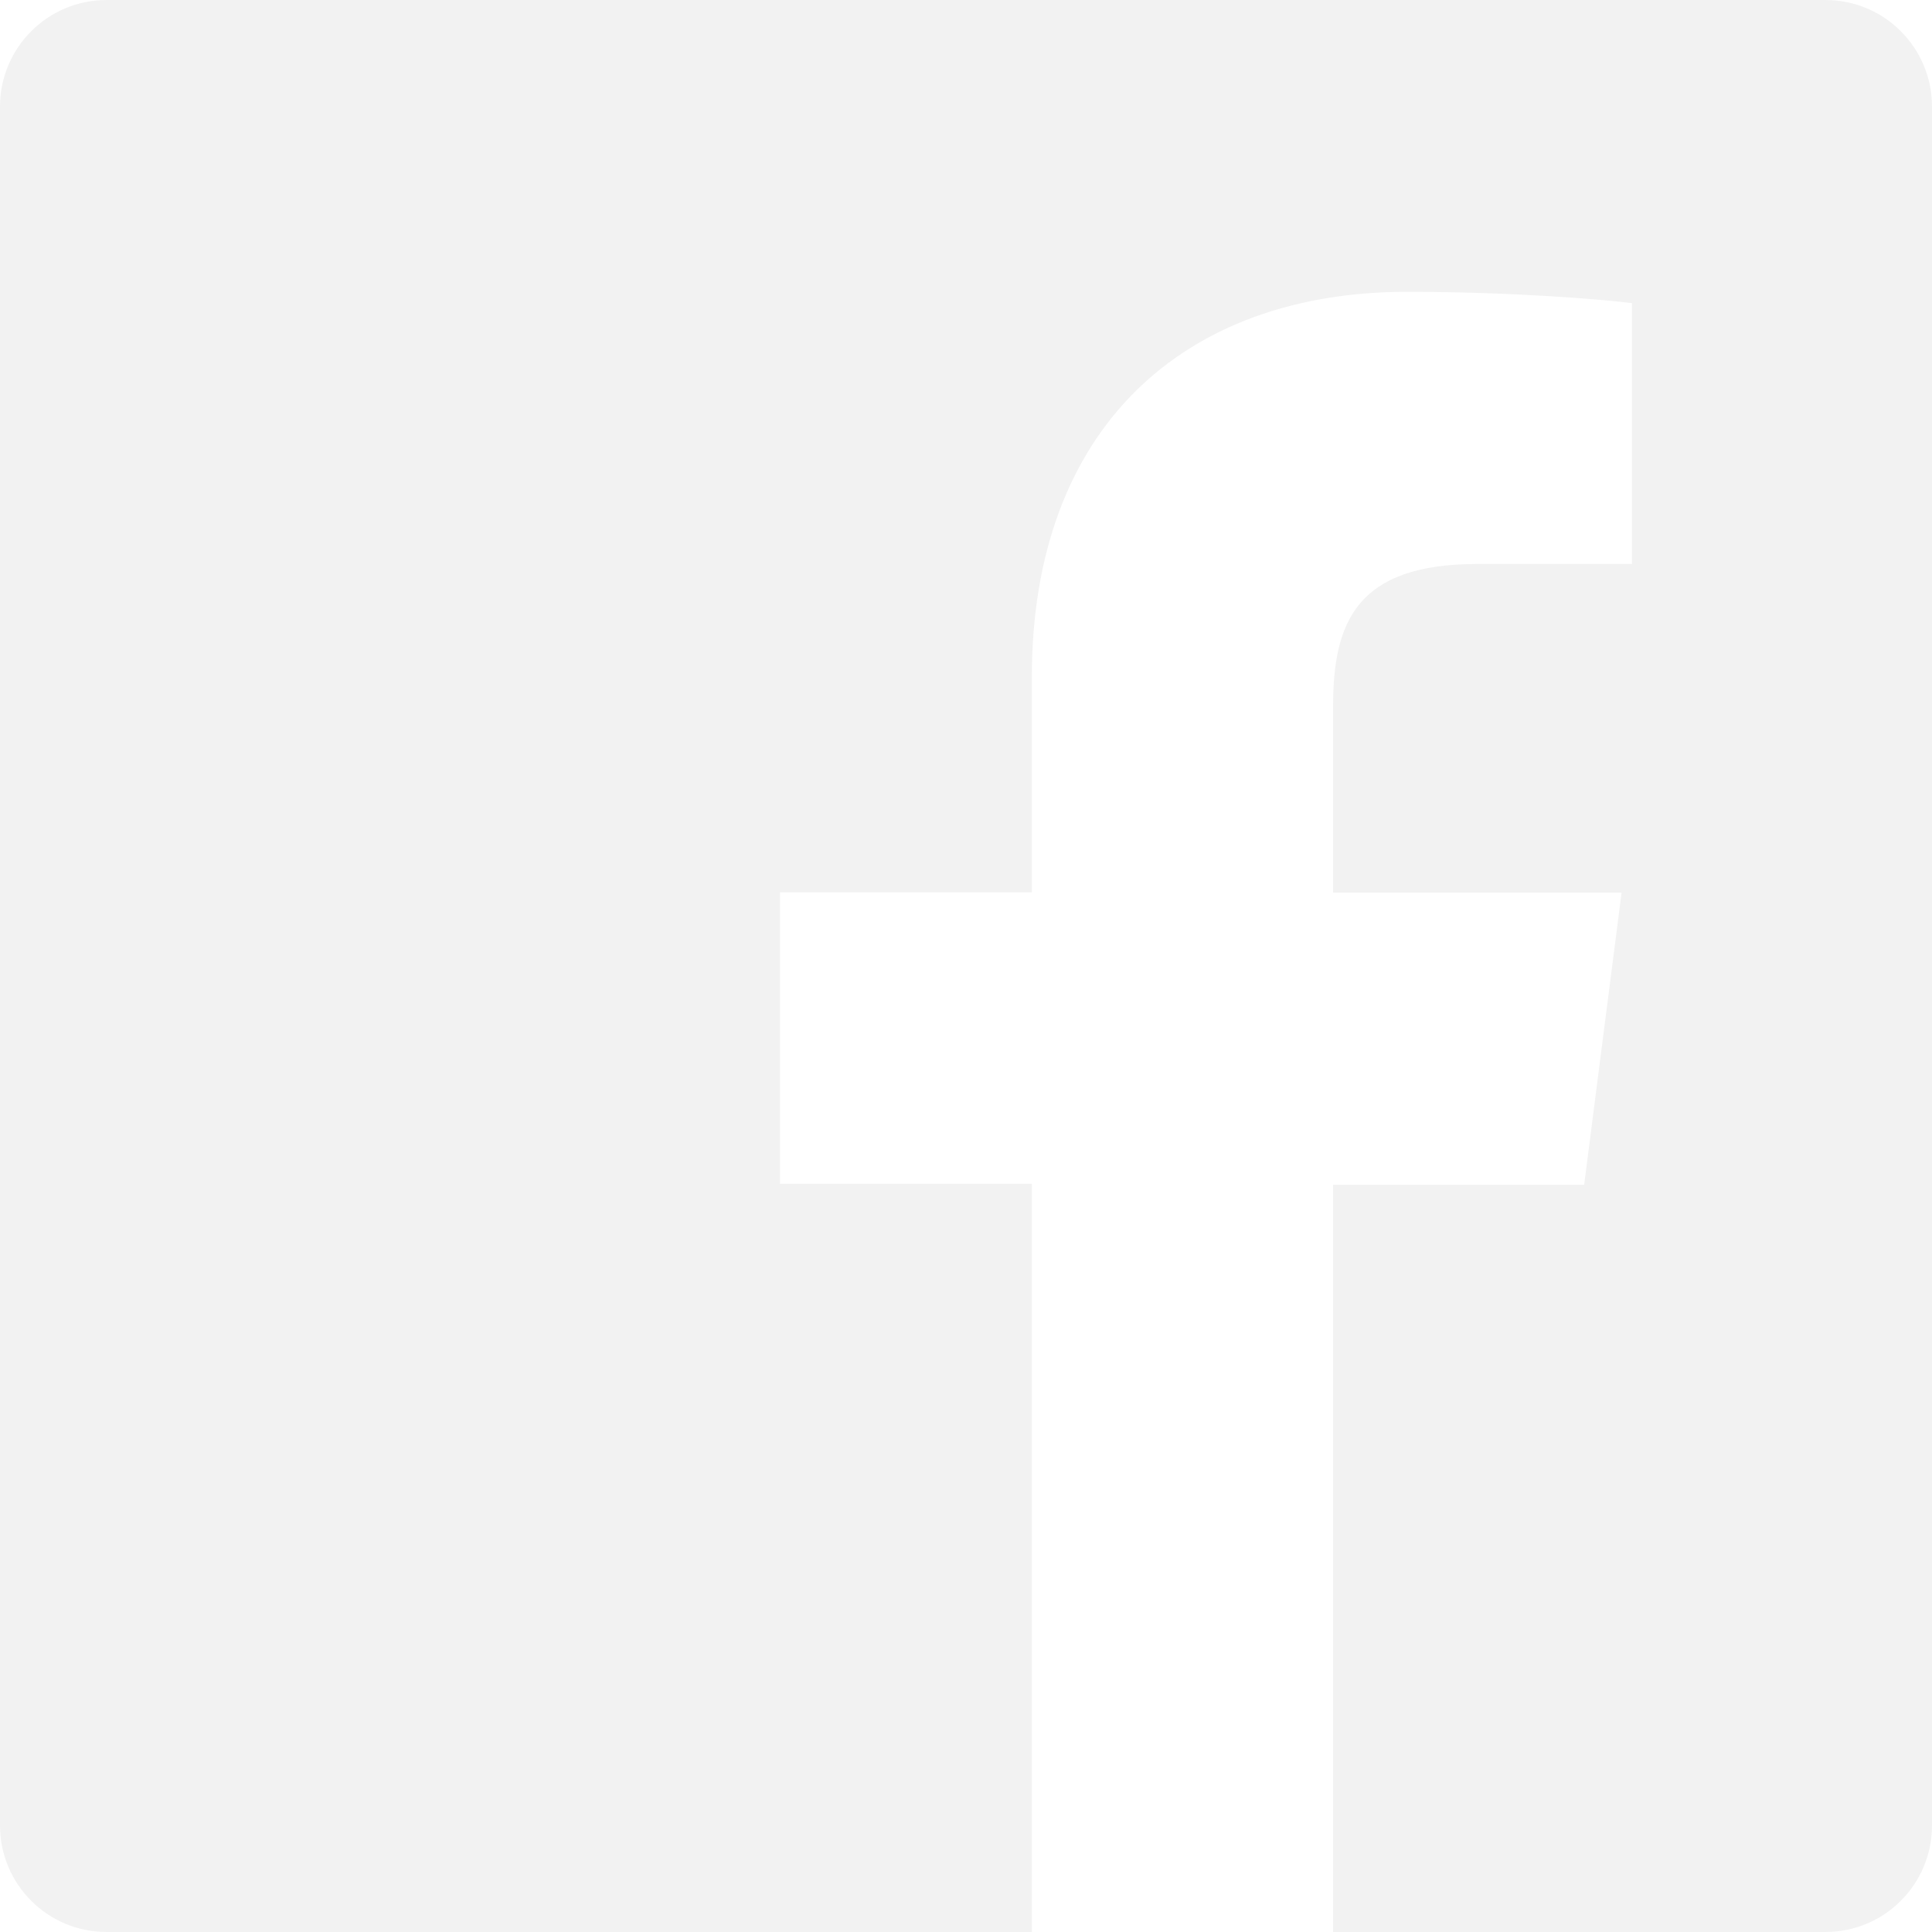
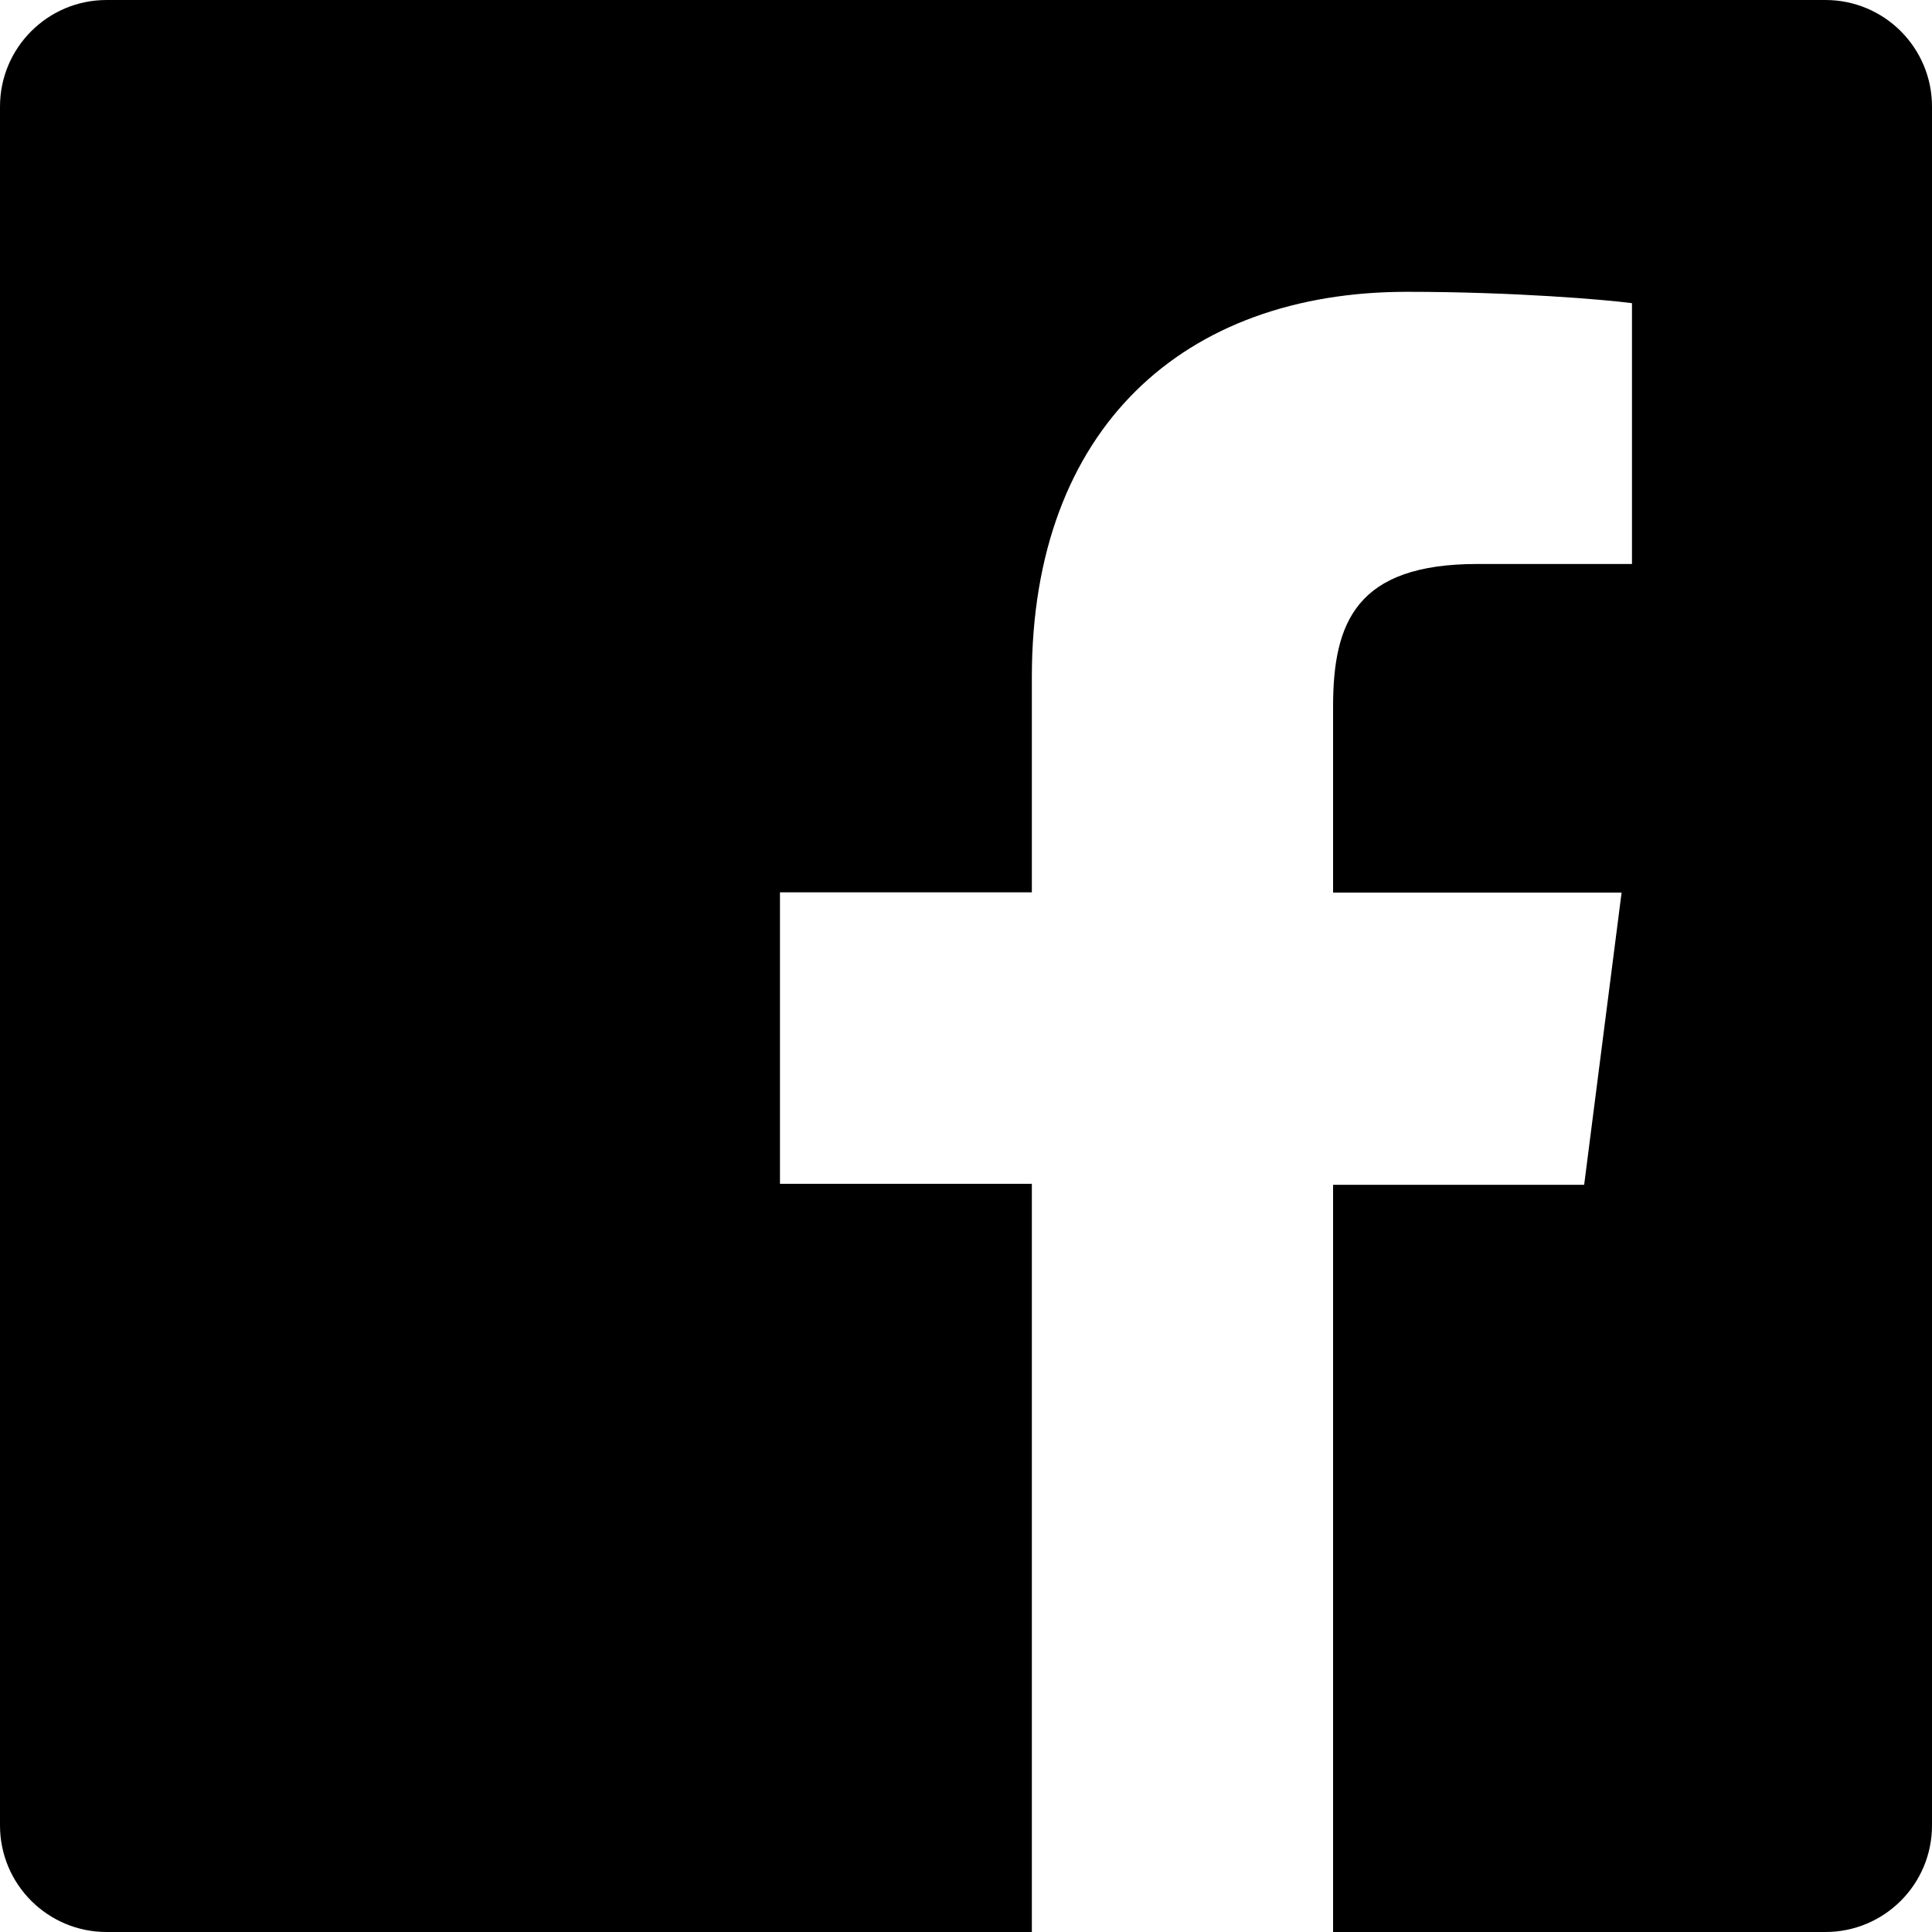
- <svg xmlns="http://www.w3.org/2000/svg" fill="#f2f2f2" aria-labelledby="simpleicons-facebook-icon" role="img" viewBox="0 0 24 24">
+ <svg xmlns="http://www.w3.org/2000/svg" fill="$color3" aria-labelledby="simpleicons-facebook-icon" role="img" viewBox="0 0 24 24">
  <path d="M22.676 0H1.324C.593 0 0 .593 0 1.324v21.352C0 23.408.593 24 1.324 24h11.494v-9.294H9.689v-3.621h3.129V8.41c0-3.099 1.894-4.785 4.659-4.785 1.325 0 2.464.097 2.796.141v3.24h-1.921c-1.5 0-1.792.721-1.792 1.771v2.311h3.584l-.465 3.63H16.56V24h6.115c.733 0 1.325-.592 1.325-1.324V1.324C24 .593 23.408 0 22.676 0" />
</svg>
